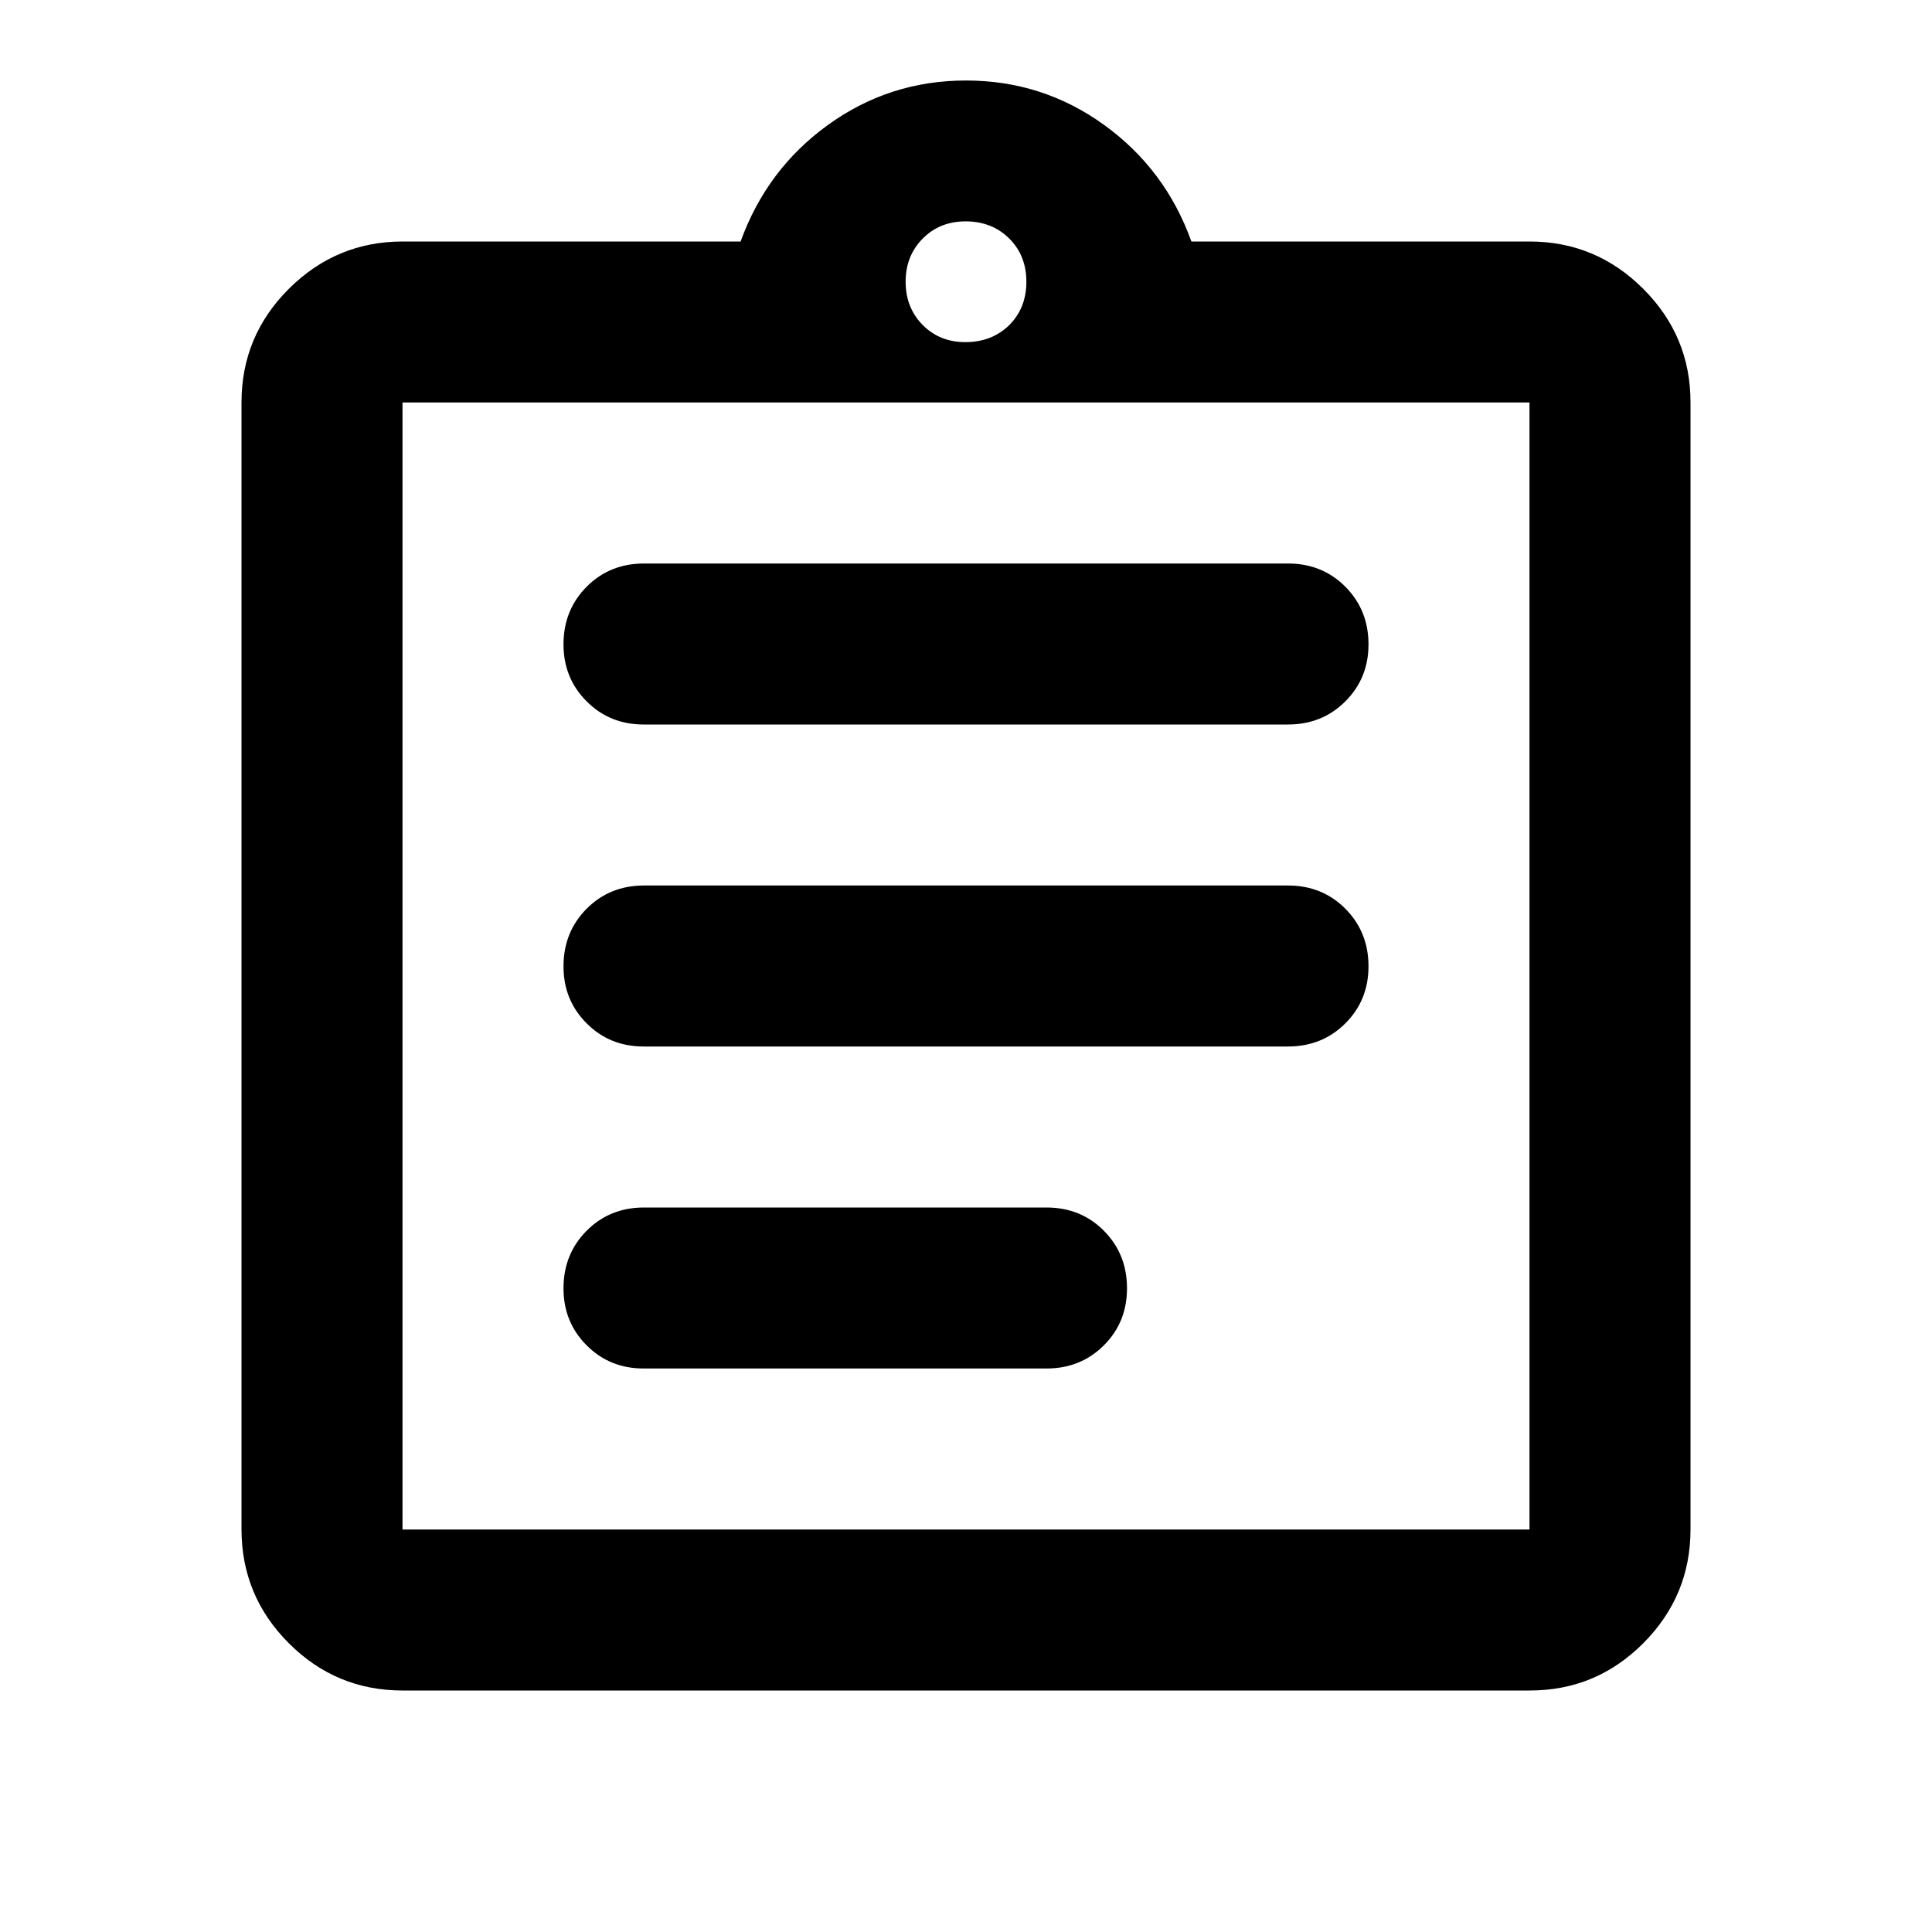
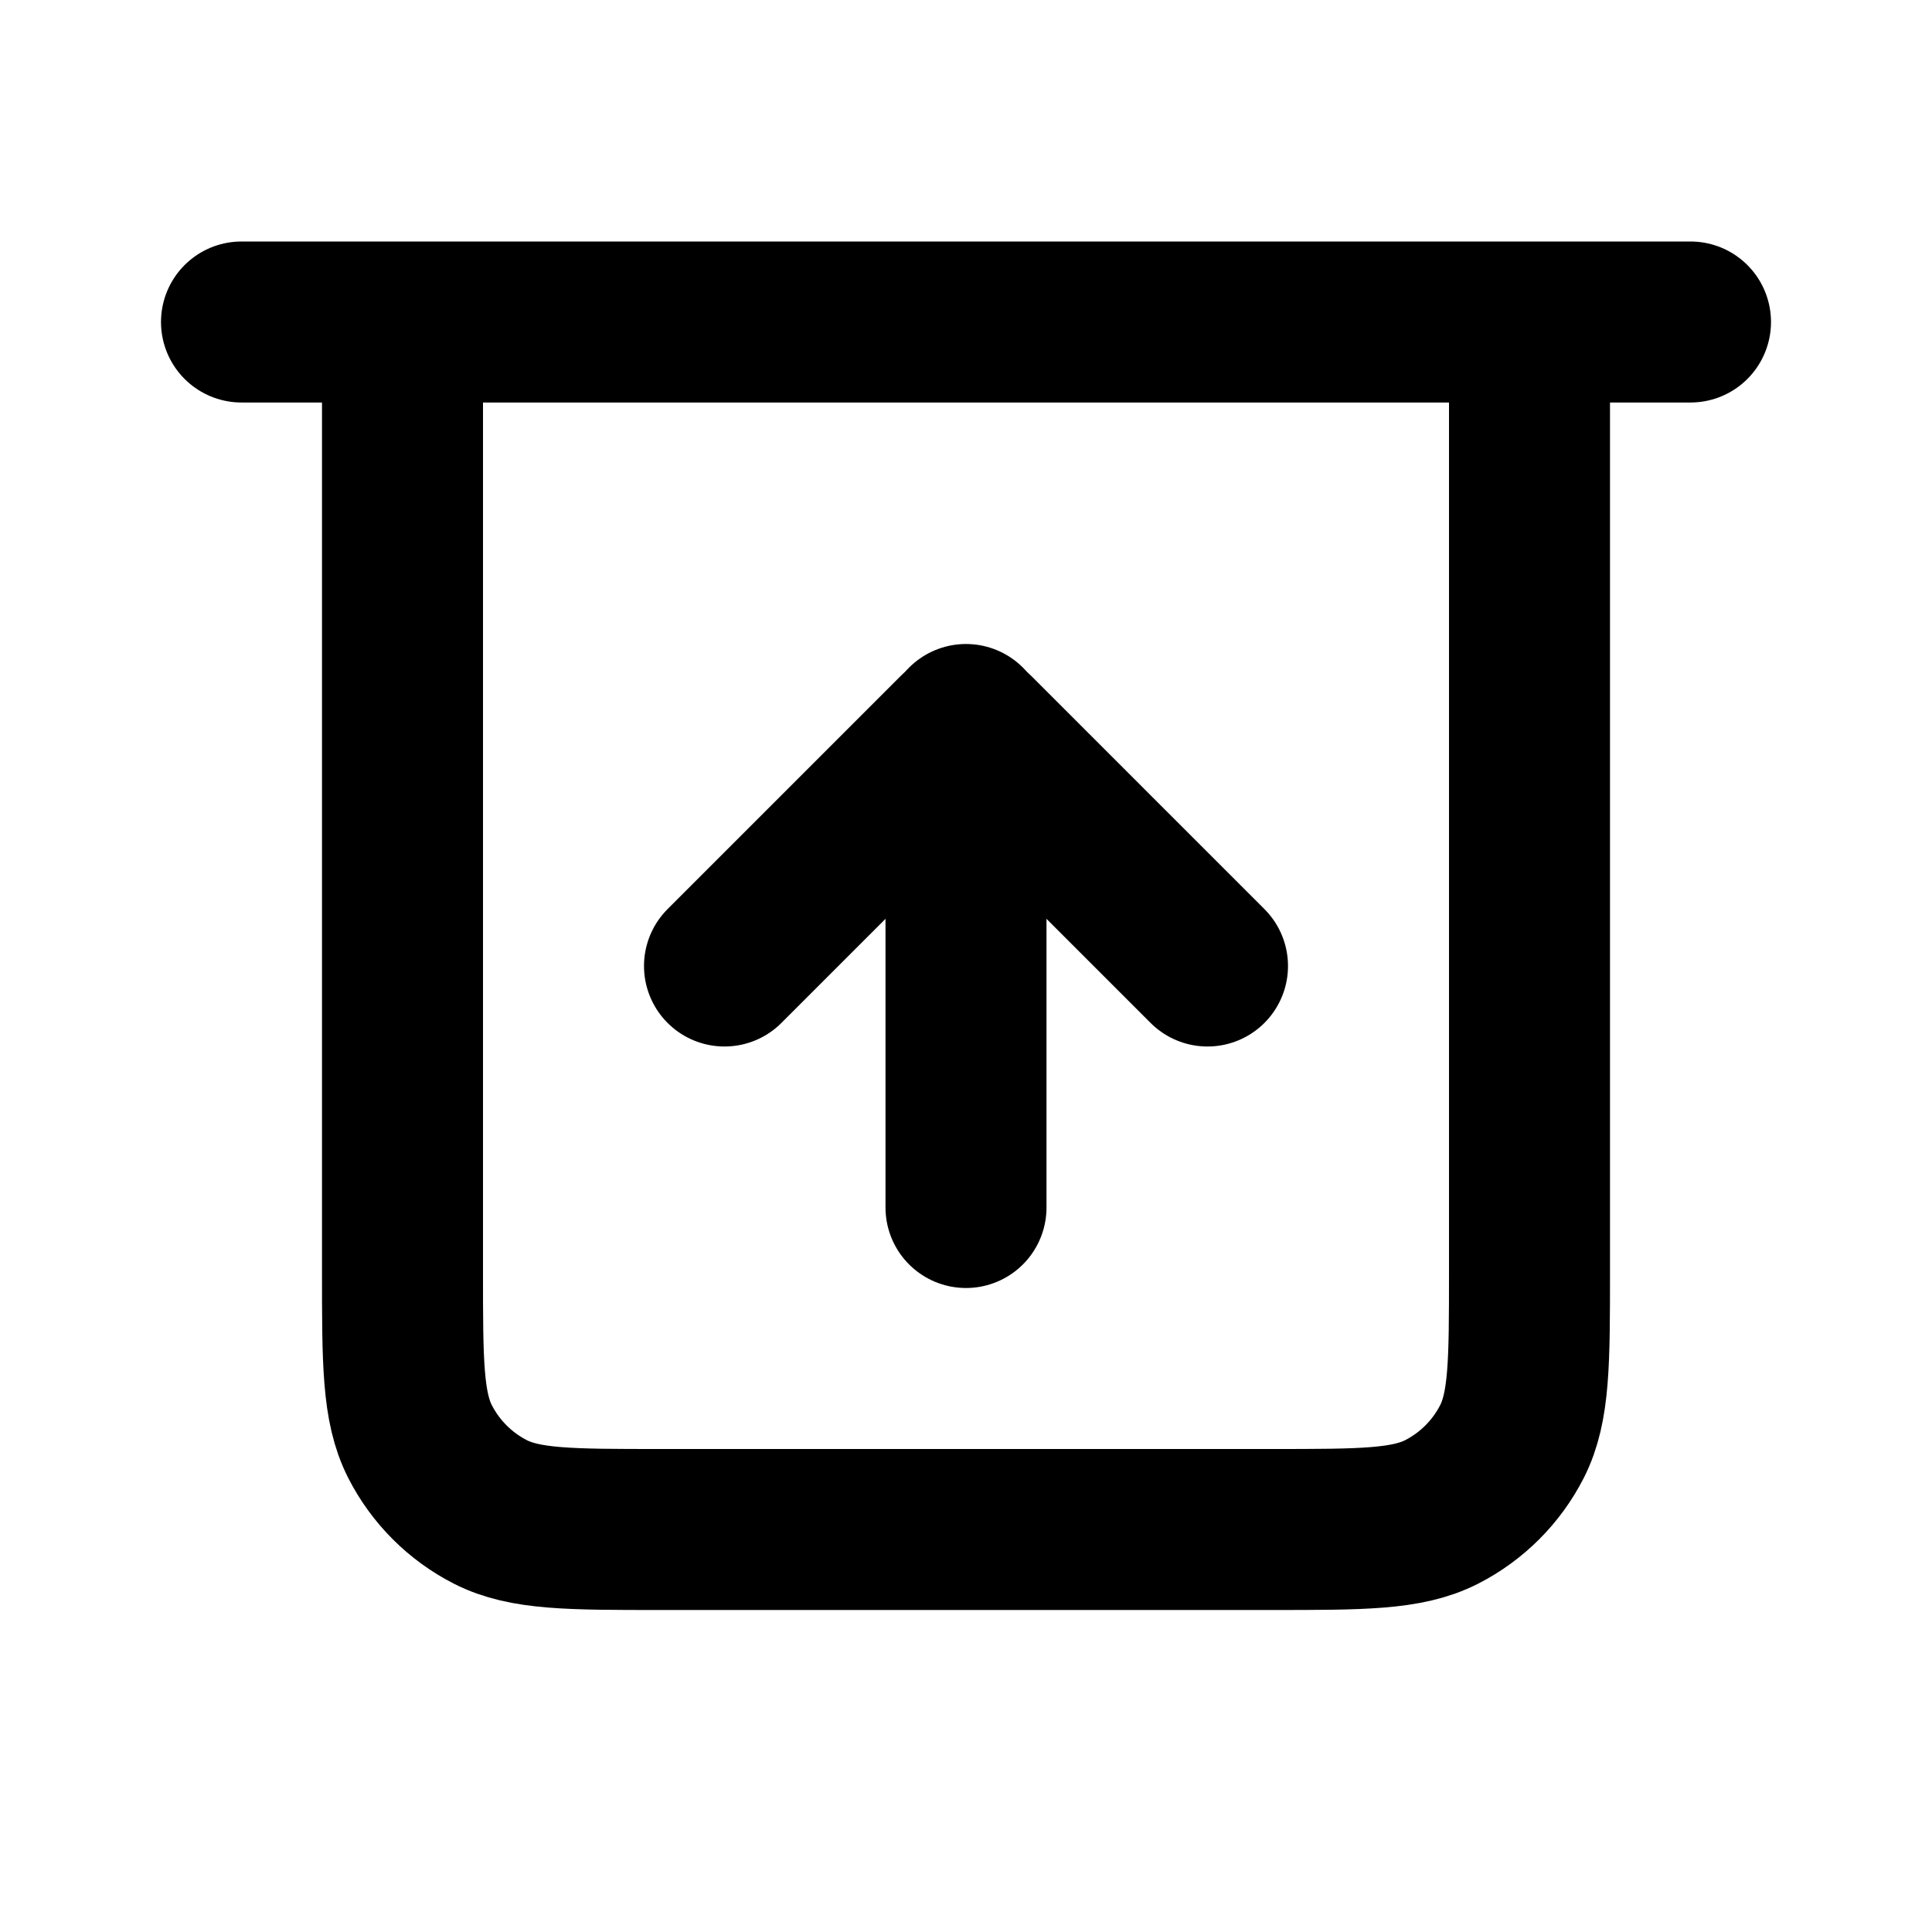
<svg xmlns="http://www.w3.org/2000/svg" width="24" height="24" viewBox="0 0 24 24" fill="none">
-   <path d="M5 21C4.45 21 3.979 20.804 3.588 20.413C3.197 20.022 3.001 19.551 3 19V5C3 4.45 3.196 3.979 3.588 3.588C3.98 3.197 4.451 3.001 5 3H9.2C9.417 2.4 9.779 1.917 10.288 1.55C10.797 1.183 11.367 1 12 1C12.633 1 13.204 1.183 13.713 1.55C14.222 1.917 14.585 2.4 14.8 3H19C19.55 3 20.021 3.196 20.413 3.588C20.805 3.98 21.001 4.451 21 5V19C21 19.55 20.804 20.021 20.413 20.413C20.022 20.805 19.551 21.001 19 21H5ZM5 19H19V5H5V19ZM8 17H13C13.283 17 13.521 16.904 13.713 16.712C13.905 16.52 14.001 16.283 14 16C13.999 15.717 13.903 15.48 13.712 15.288C13.521 15.096 13.283 15 13 15H8C7.717 15 7.479 15.096 7.288 15.288C7.097 15.48 7.001 15.717 7 16C6.999 16.283 7.095 16.52 7.288 16.713C7.481 16.906 7.718 17.001 8 17ZM8 13H16C16.283 13 16.521 12.904 16.713 12.712C16.905 12.52 17.001 12.283 17 12C16.999 11.717 16.903 11.48 16.712 11.288C16.521 11.096 16.283 11 16 11H8C7.717 11 7.479 11.096 7.288 11.288C7.097 11.48 7.001 11.717 7 12C6.999 12.283 7.095 12.52 7.288 12.713C7.481 12.906 7.718 13.001 8 13ZM8 9H16C16.283 9 16.521 8.904 16.713 8.712C16.905 8.52 17.001 8.283 17 8C16.999 7.717 16.903 7.48 16.712 7.288C16.521 7.096 16.283 7 16 7H8C7.717 7 7.479 7.096 7.288 7.288C7.097 7.48 7.001 7.717 7 8C6.999 8.283 7.095 8.52 7.288 8.713C7.481 8.906 7.718 9.001 8 9ZM12.538 4.038C12.679 3.896 12.75 3.717 12.75 3.5C12.75 3.283 12.679 3.104 12.537 2.963C12.395 2.822 12.216 2.751 12 2.75C11.784 2.749 11.605 2.82 11.463 2.963C11.321 3.106 11.25 3.285 11.25 3.5C11.25 3.715 11.321 3.895 11.463 4.038C11.605 4.181 11.784 4.252 12 4.25C12.216 4.248 12.395 4.178 12.538 4.038Z" fill="black" />
+   <path d="M3 4H21M12 15V9M5 4H19V15.8C19 16.92 19 17.48 18.782 17.908C18.59 18.284 18.284 18.59 17.908 18.782C17.48 19 16.92 19 15.8 19H8.2C7.08 19 6.52 19 6.092 18.782C5.716 18.59 5.41 18.284 5.218 17.908C5 17.48 5 16.92 5 15.8V4Z" stroke="black" stroke-width="2" stroke-linecap="round" />
+   <path d="M9 12L11.894 9.106C11.922 9.078 11.96 9.062 12 9.062C12.04 9.062 12.078 9.078 12.106 9.106L15 12" stroke="black" stroke-width="2" stroke-linecap="round" />
</svg>
